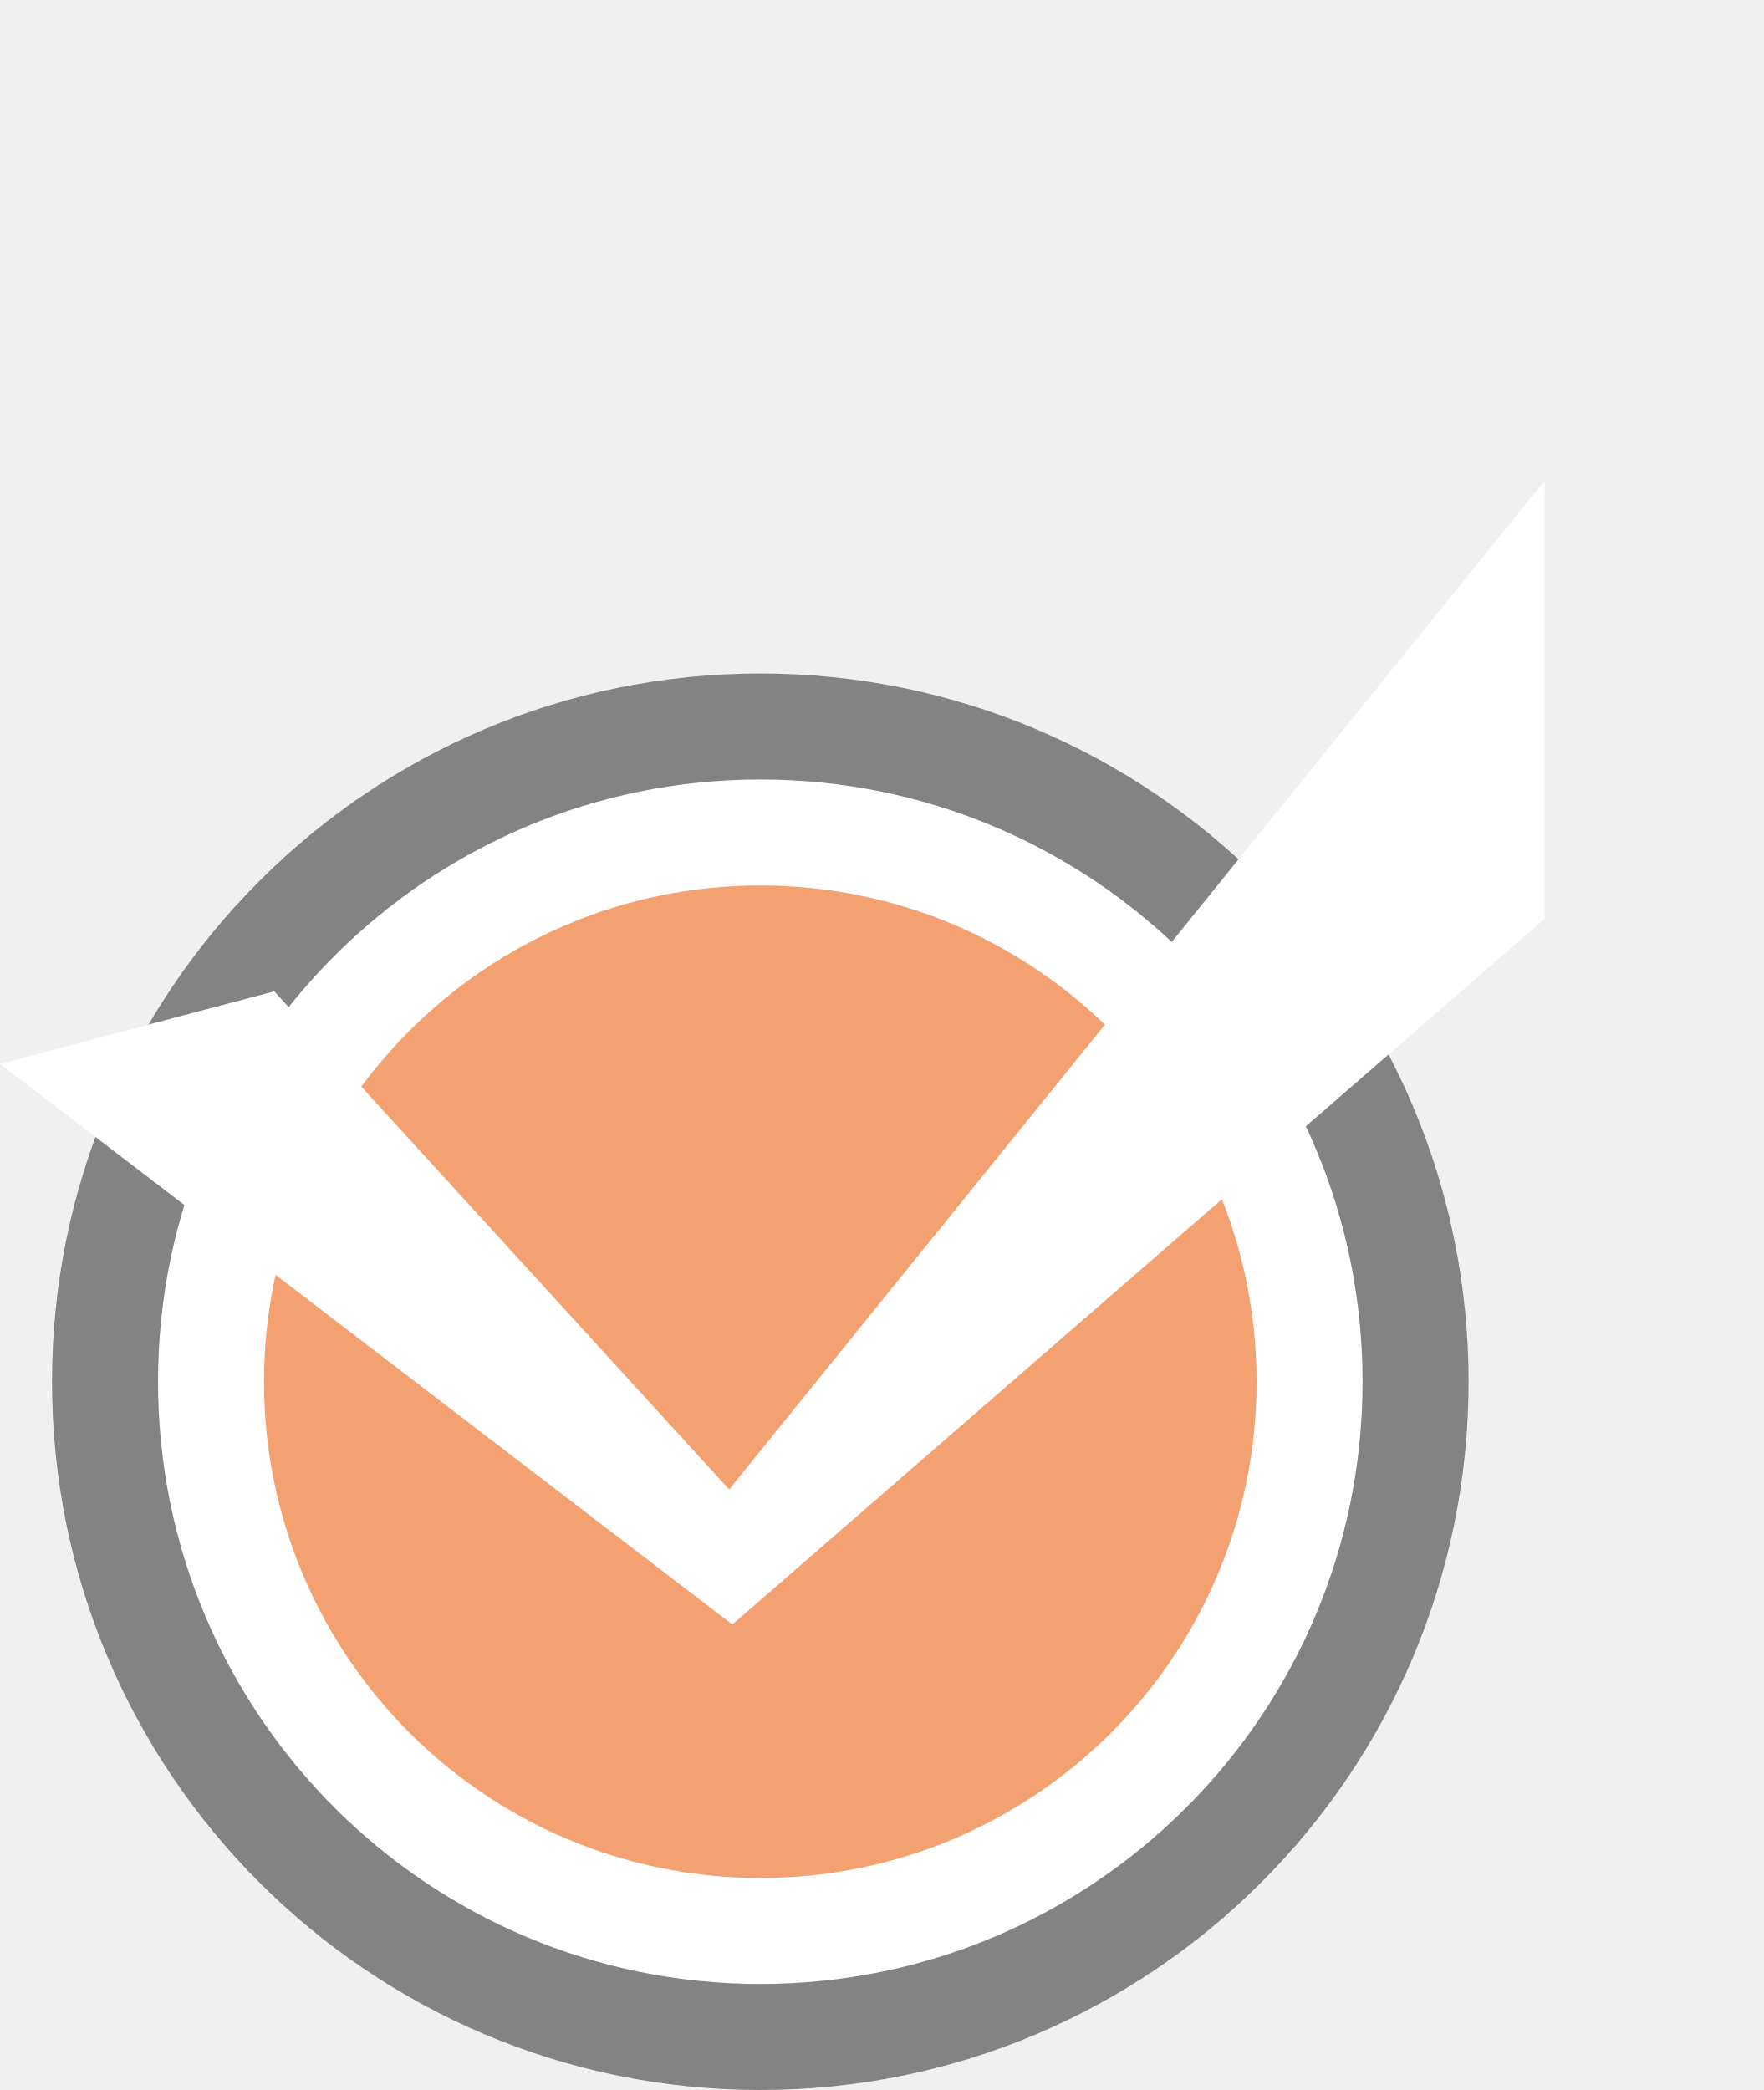
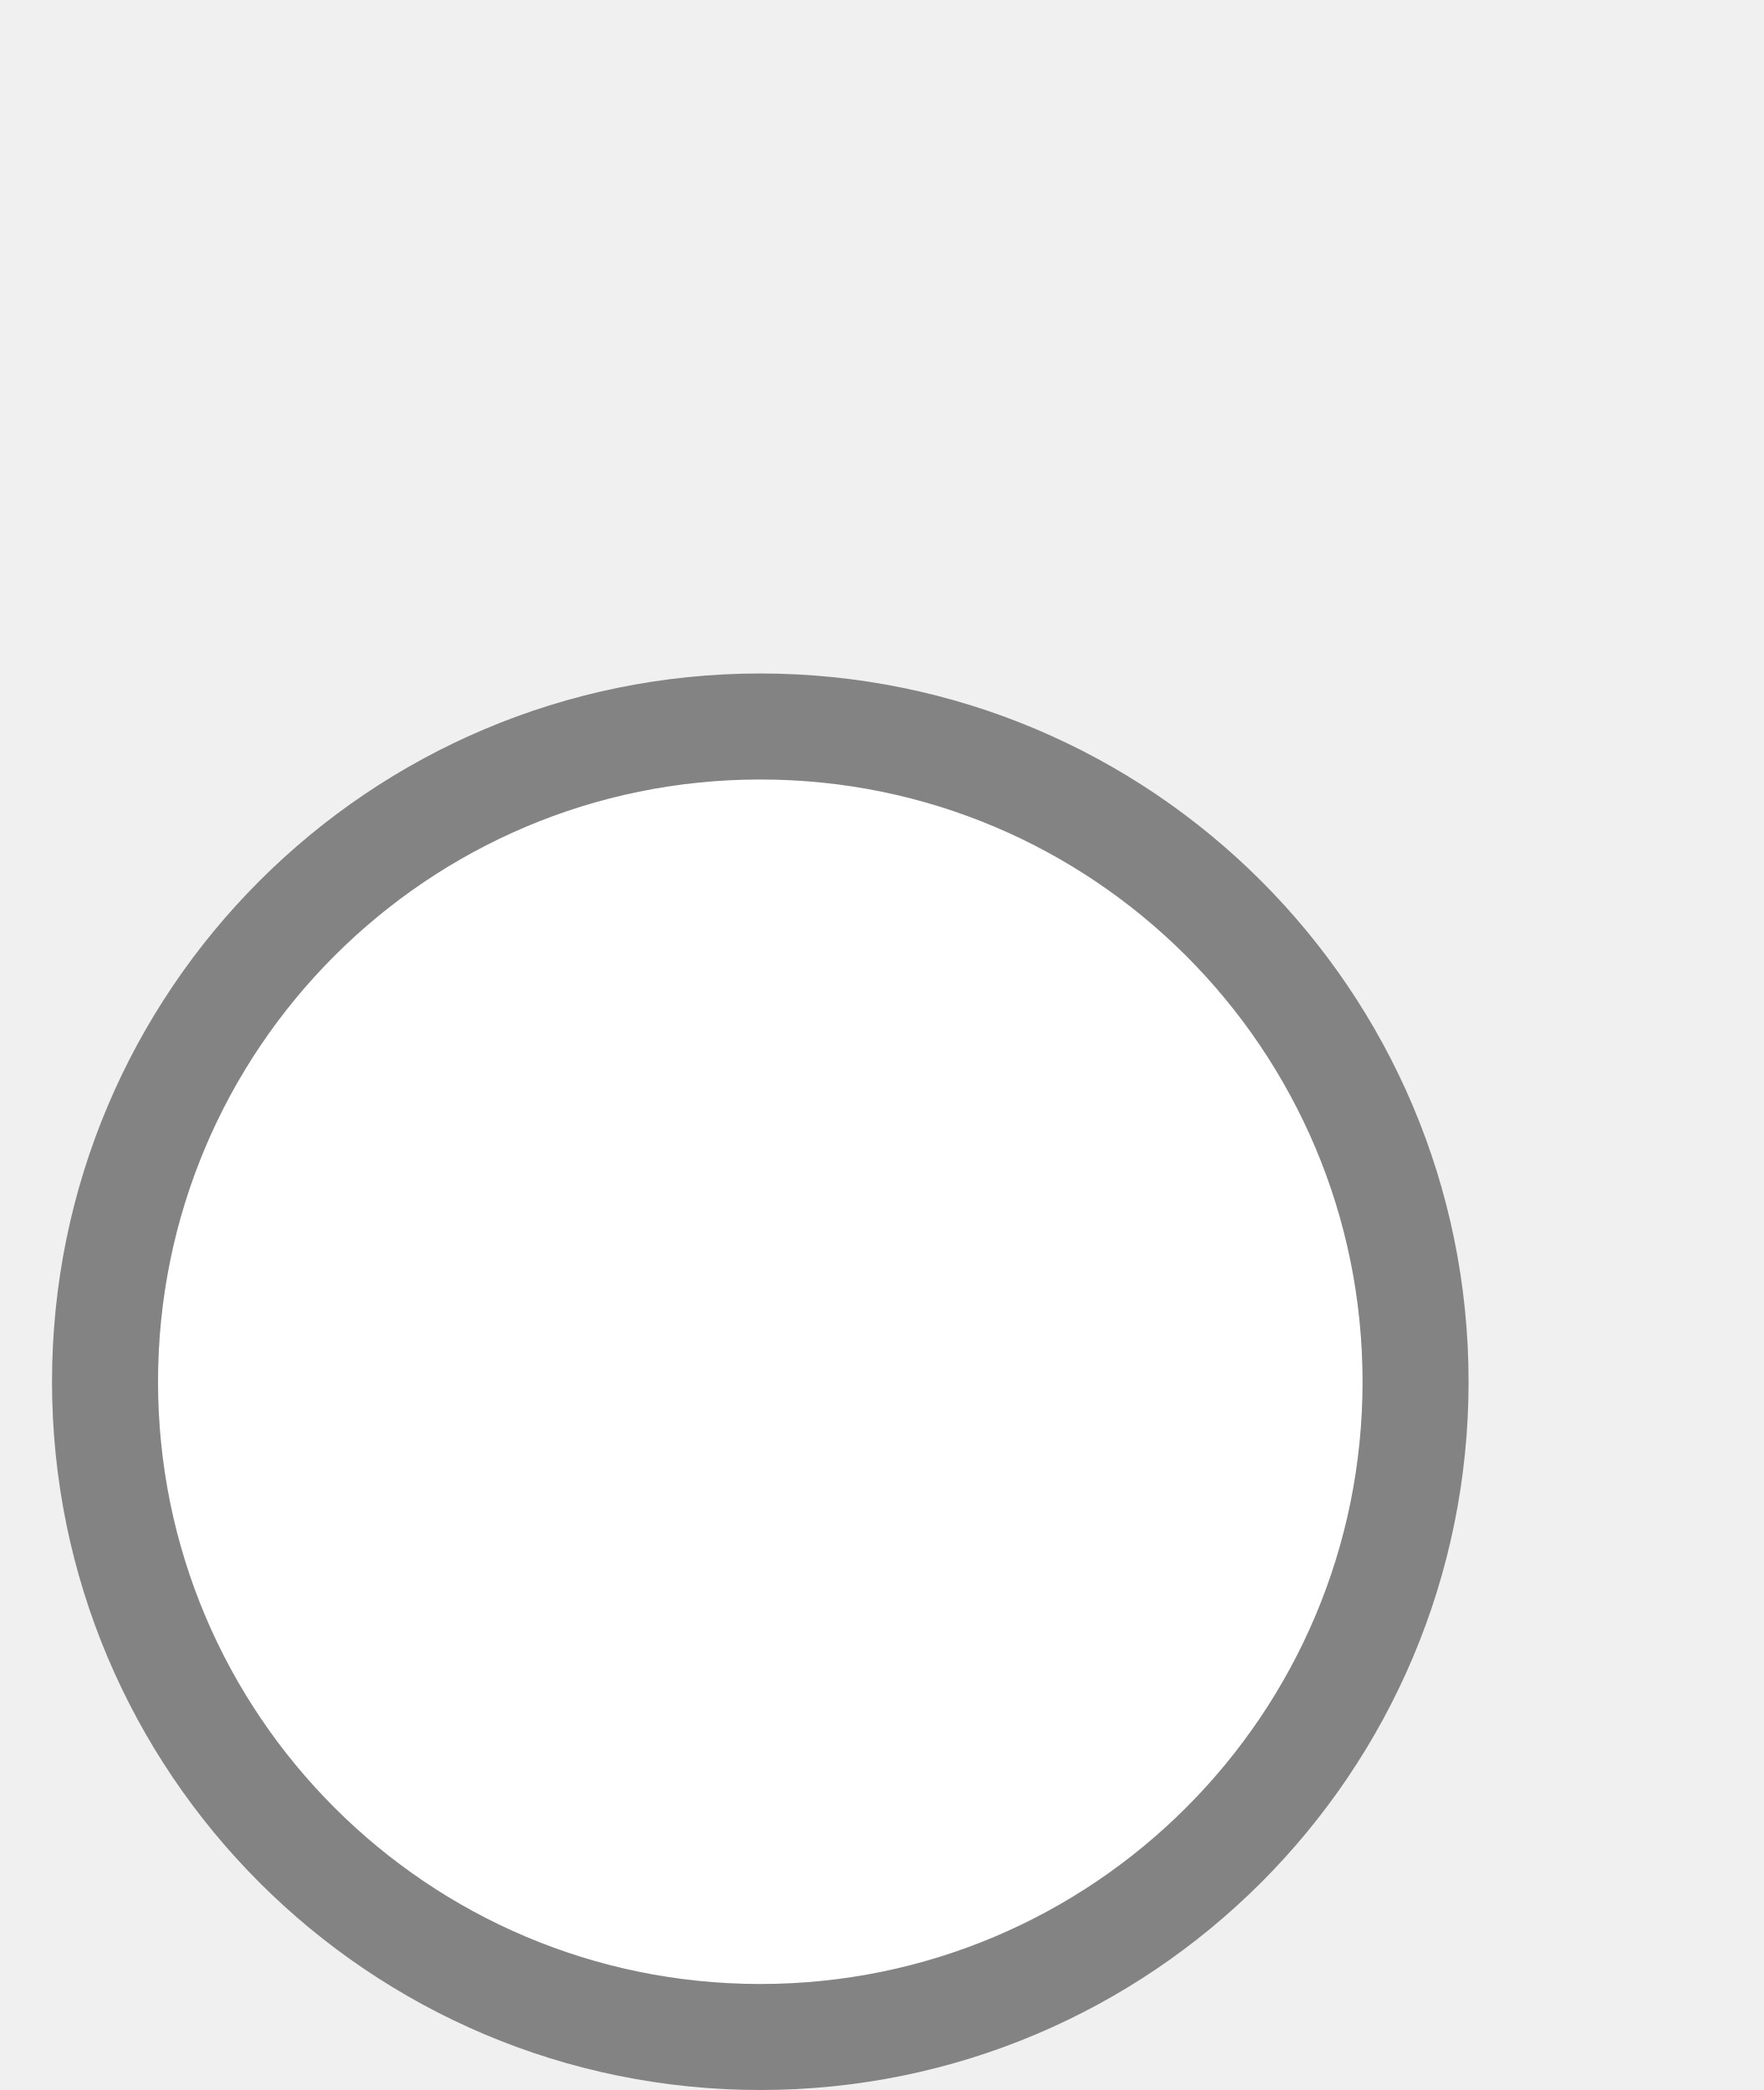
<svg xmlns="http://www.w3.org/2000/svg" id="Round_checkbox" data-name="Round checkbox" width="183.024" height="216.89" viewBox="0 0 183.024 216.89">
  <defs>
    <clipPath id="clip-path">
      <path id="Path_3" data-name="Path 3" d="M-15.748-10.815,9.7,3.989,6.528,73.92,140.385,59.734,108.233,91.886-3.151,84.059Z" transform="translate(469.385 339.025) rotate(-45)" fill="none" />
    </clipPath>
  </defs>
  <g id="Unchecked" transform="translate(16.398 80.89)" fill="#fff" stroke="#838383" stroke-width="11">
    <circle cx="62.5" cy="62.5" r="62.5" stroke="none" />
    <circle cx="62.5" cy="62.5" r="68" fill="none" />
  </g>
-   <circle id="ellipse--orange" data-name="Unchecked" cx="51.5" cy="51.5" r="51.5" transform="translate(27.398 91.89)" fill="#f4a172" />
+   <circle id="ellipse--orange" data-name="Unchecked" cx="51.5" cy="51.5" r="0" transform="translate(27.398 91.89)" fill="#f4a172" />
  <g id="Mask_Group_1" data-name="Mask Group 1" transform="translate(-450.602 -232.11)" clip-path="url(#clip-path)">
-     <circle id="ellipse--white" data-name="Ellipse 1" cx="125.5" cy="125.5" r="125.5" transform="translate(406 250)" fill="#fff" />
+     <circle id="ellipse--white" data-name="Ellipse 1" cx="125.5" cy="125.5" r="0" transform="translate(406 250)" fill="#fff" />
  </g>
</svg>
